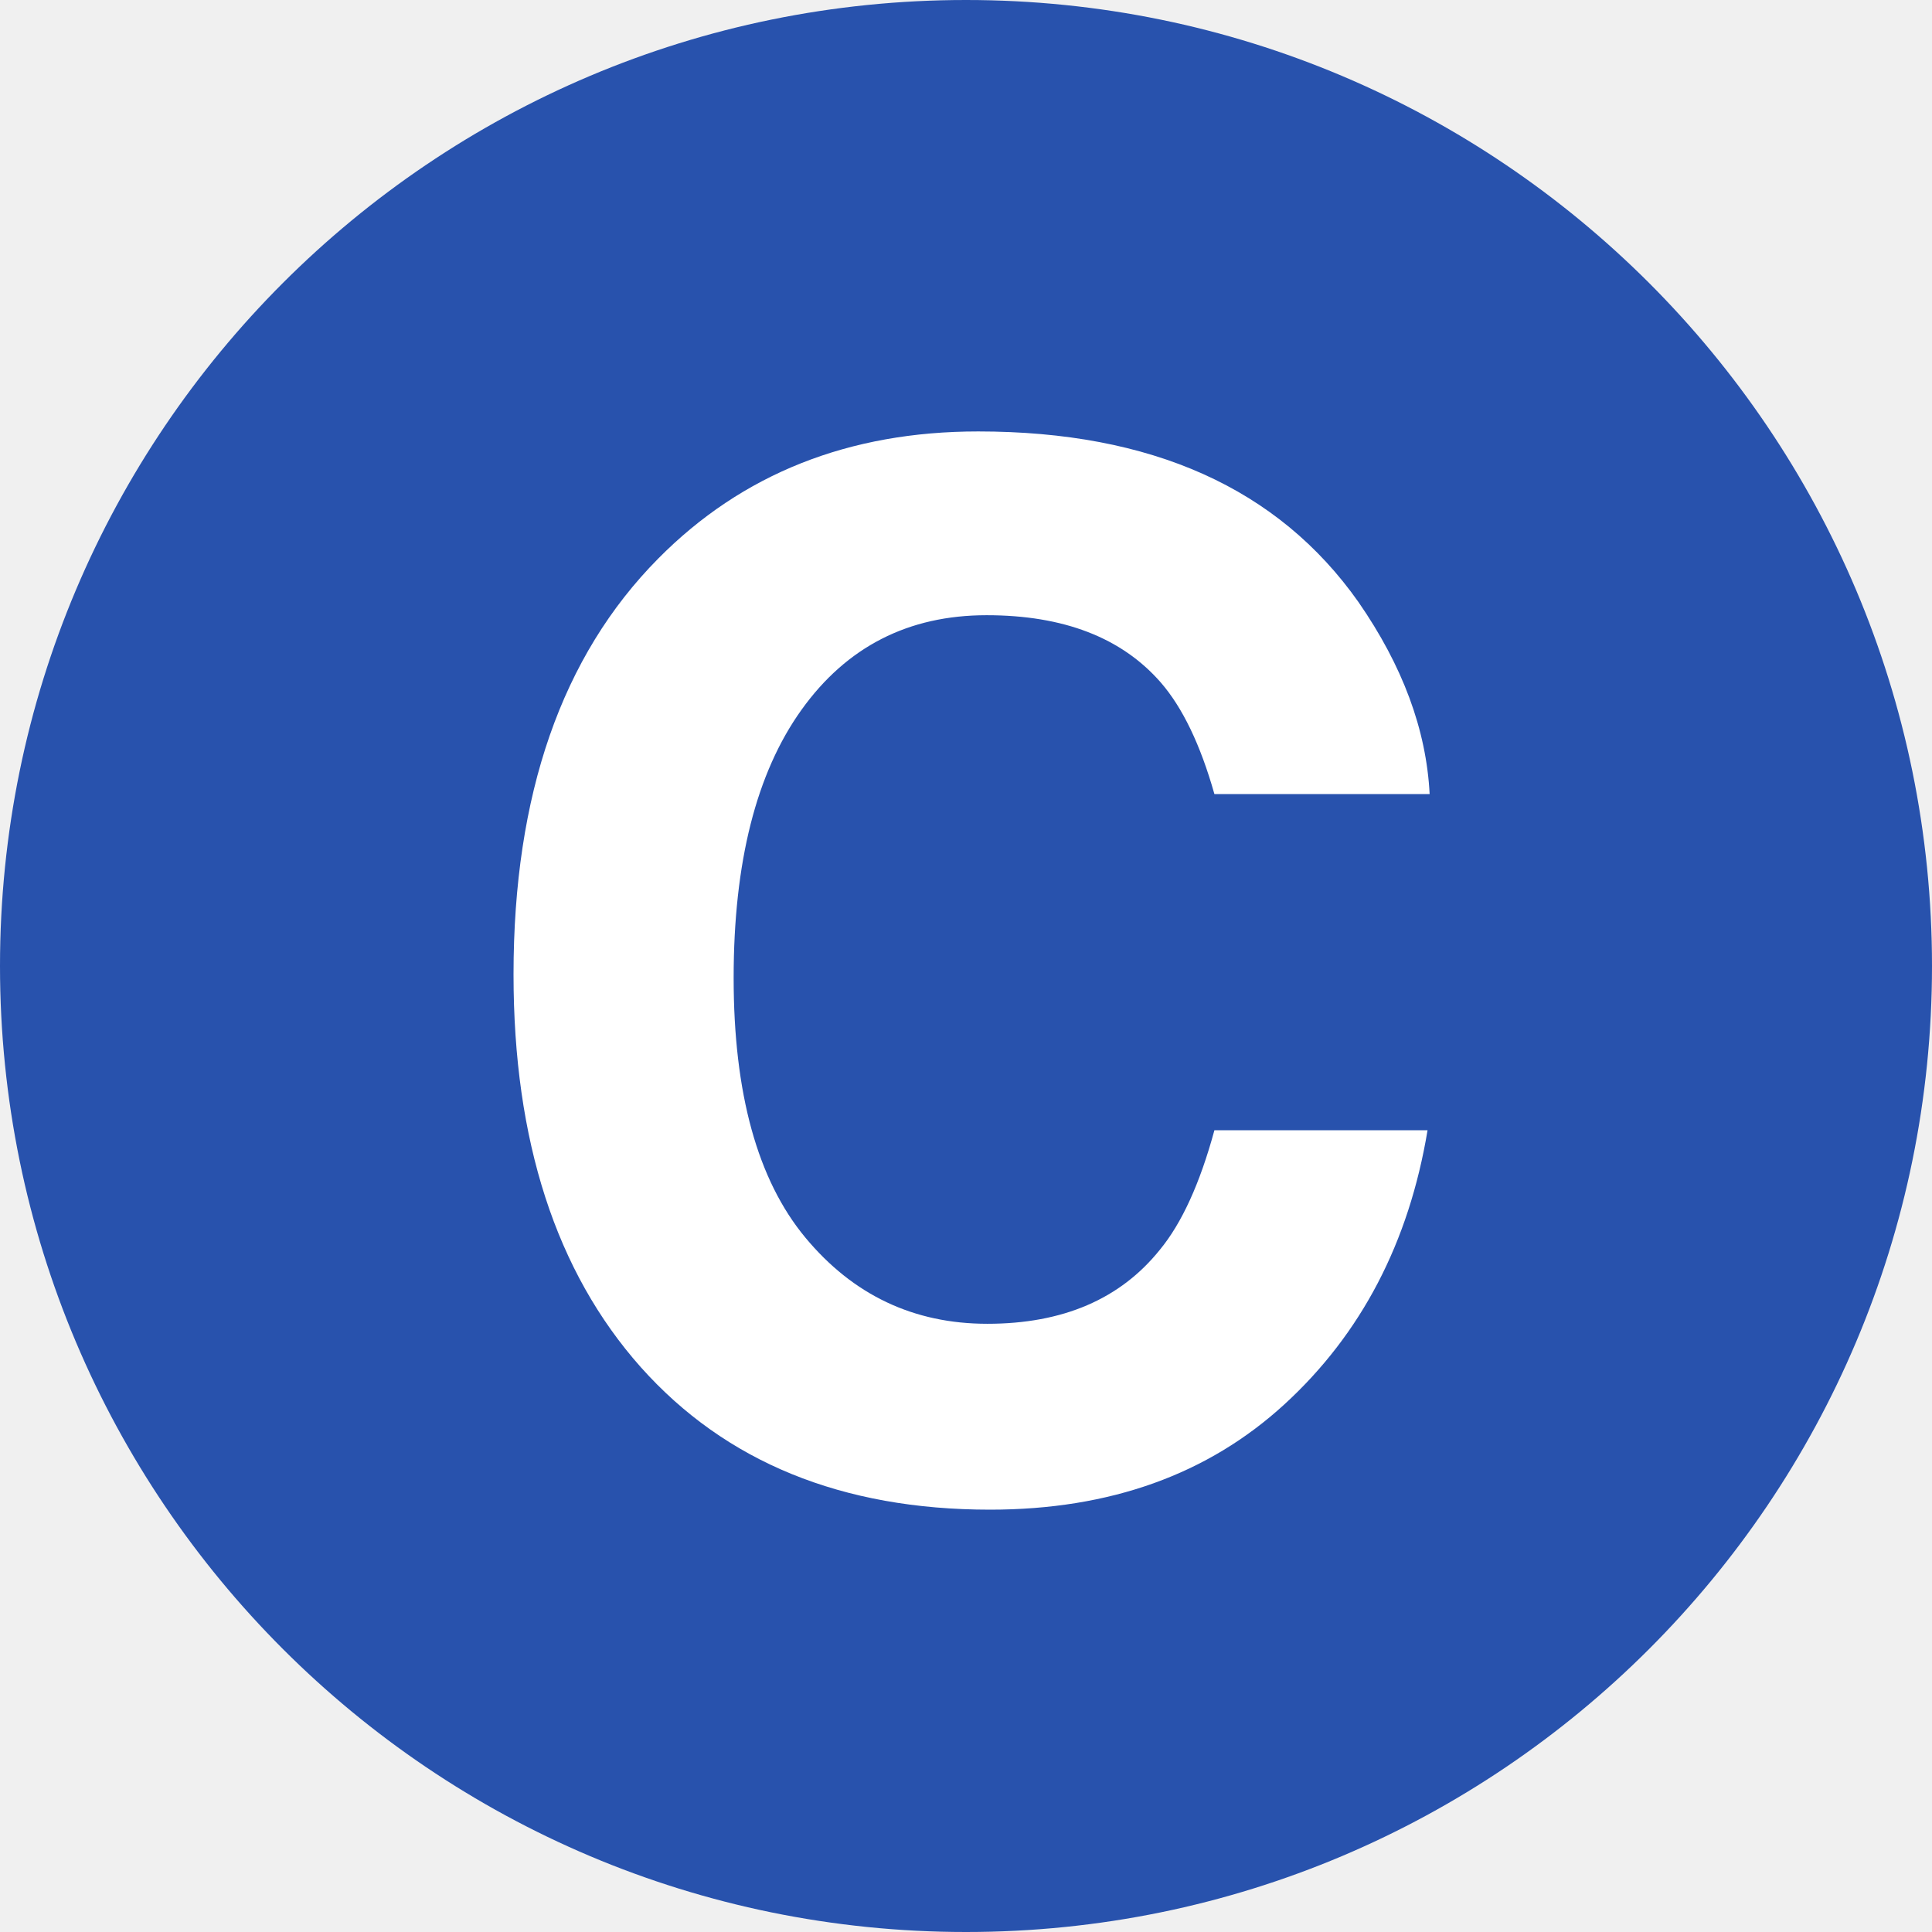
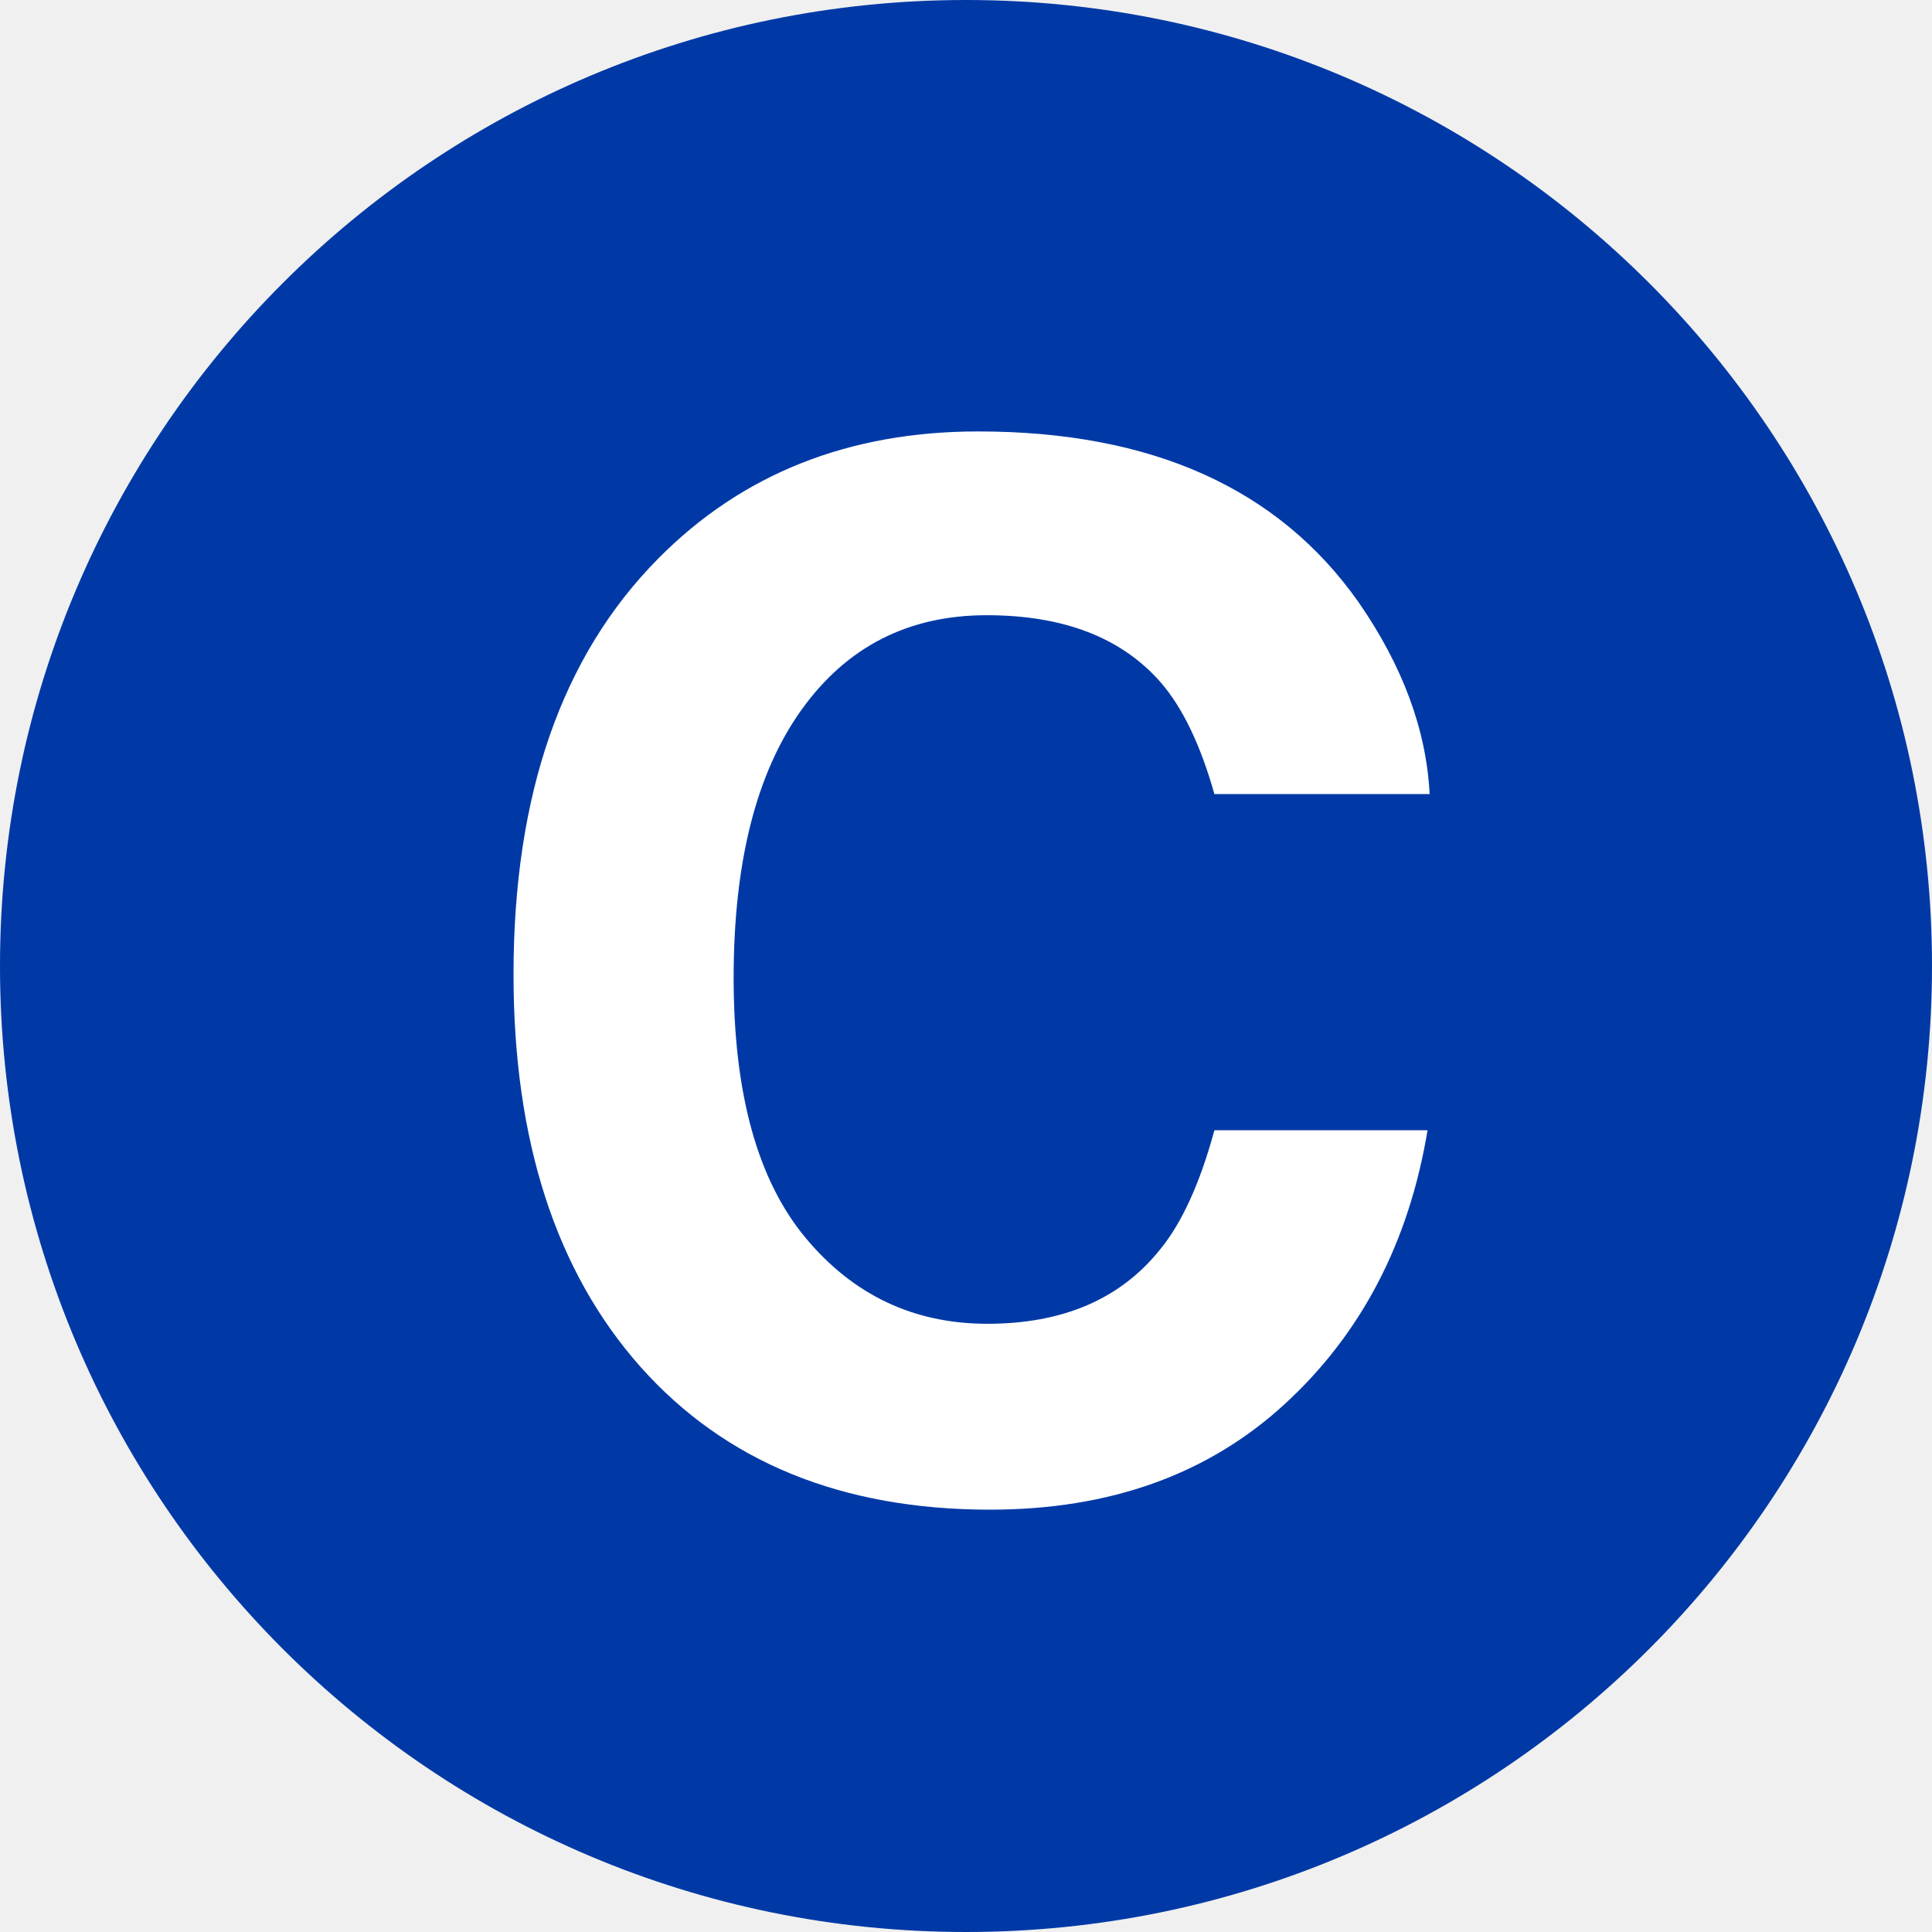
<svg xmlns="http://www.w3.org/2000/svg" width="100%" height="100%" viewBox="0 0 90 90" version="1.1" xml:space="preserve" style="fill-rule:evenodd;clip-rule:evenodd;stroke-linejoin:round;stroke-miterlimit:1.414;">
  <g id="C">
-     <circle cx="45" cy="45" r="45" style="fill:rgb(40,82,173);" />
+     <circle cx="45" cy="45" r="45" style="fill:rgb(0,57,166);" />
    <path d="M30.661,26.022C34.567,22.073 39.537,20.098 45.57,20.098C53.643,20.098 59.545,22.745 63.278,28.04C65.34,31.014 66.446,33.997 66.598,36.992L56.572,36.992C55.921,34.692 55.086,32.956 54.066,31.784C52.243,29.701 49.541,28.659 45.96,28.659C42.315,28.659 39.439,30.129 37.334,33.07C35.229,36.01 34.176,40.171 34.176,45.553C34.176,50.935 35.289,54.966 37.513,57.647C39.737,60.327 42.564,61.667 45.993,61.667C49.508,61.667 52.189,60.517 54.033,58.216C55.053,56.979 55.9,55.124 56.572,52.65L66.501,52.65C65.633,57.88 63.414,62.133 59.844,65.41C56.274,68.687 51.7,70.326 46.123,70.326C39.222,70.326 33.797,68.112 29.847,63.685C25.897,59.236 23.922,53.138 23.922,45.391C23.922,37.014 26.169,30.558 30.661,26.022Z" style="fill:white;fill-rule:nonzero;" />
  </g>
</svg>
